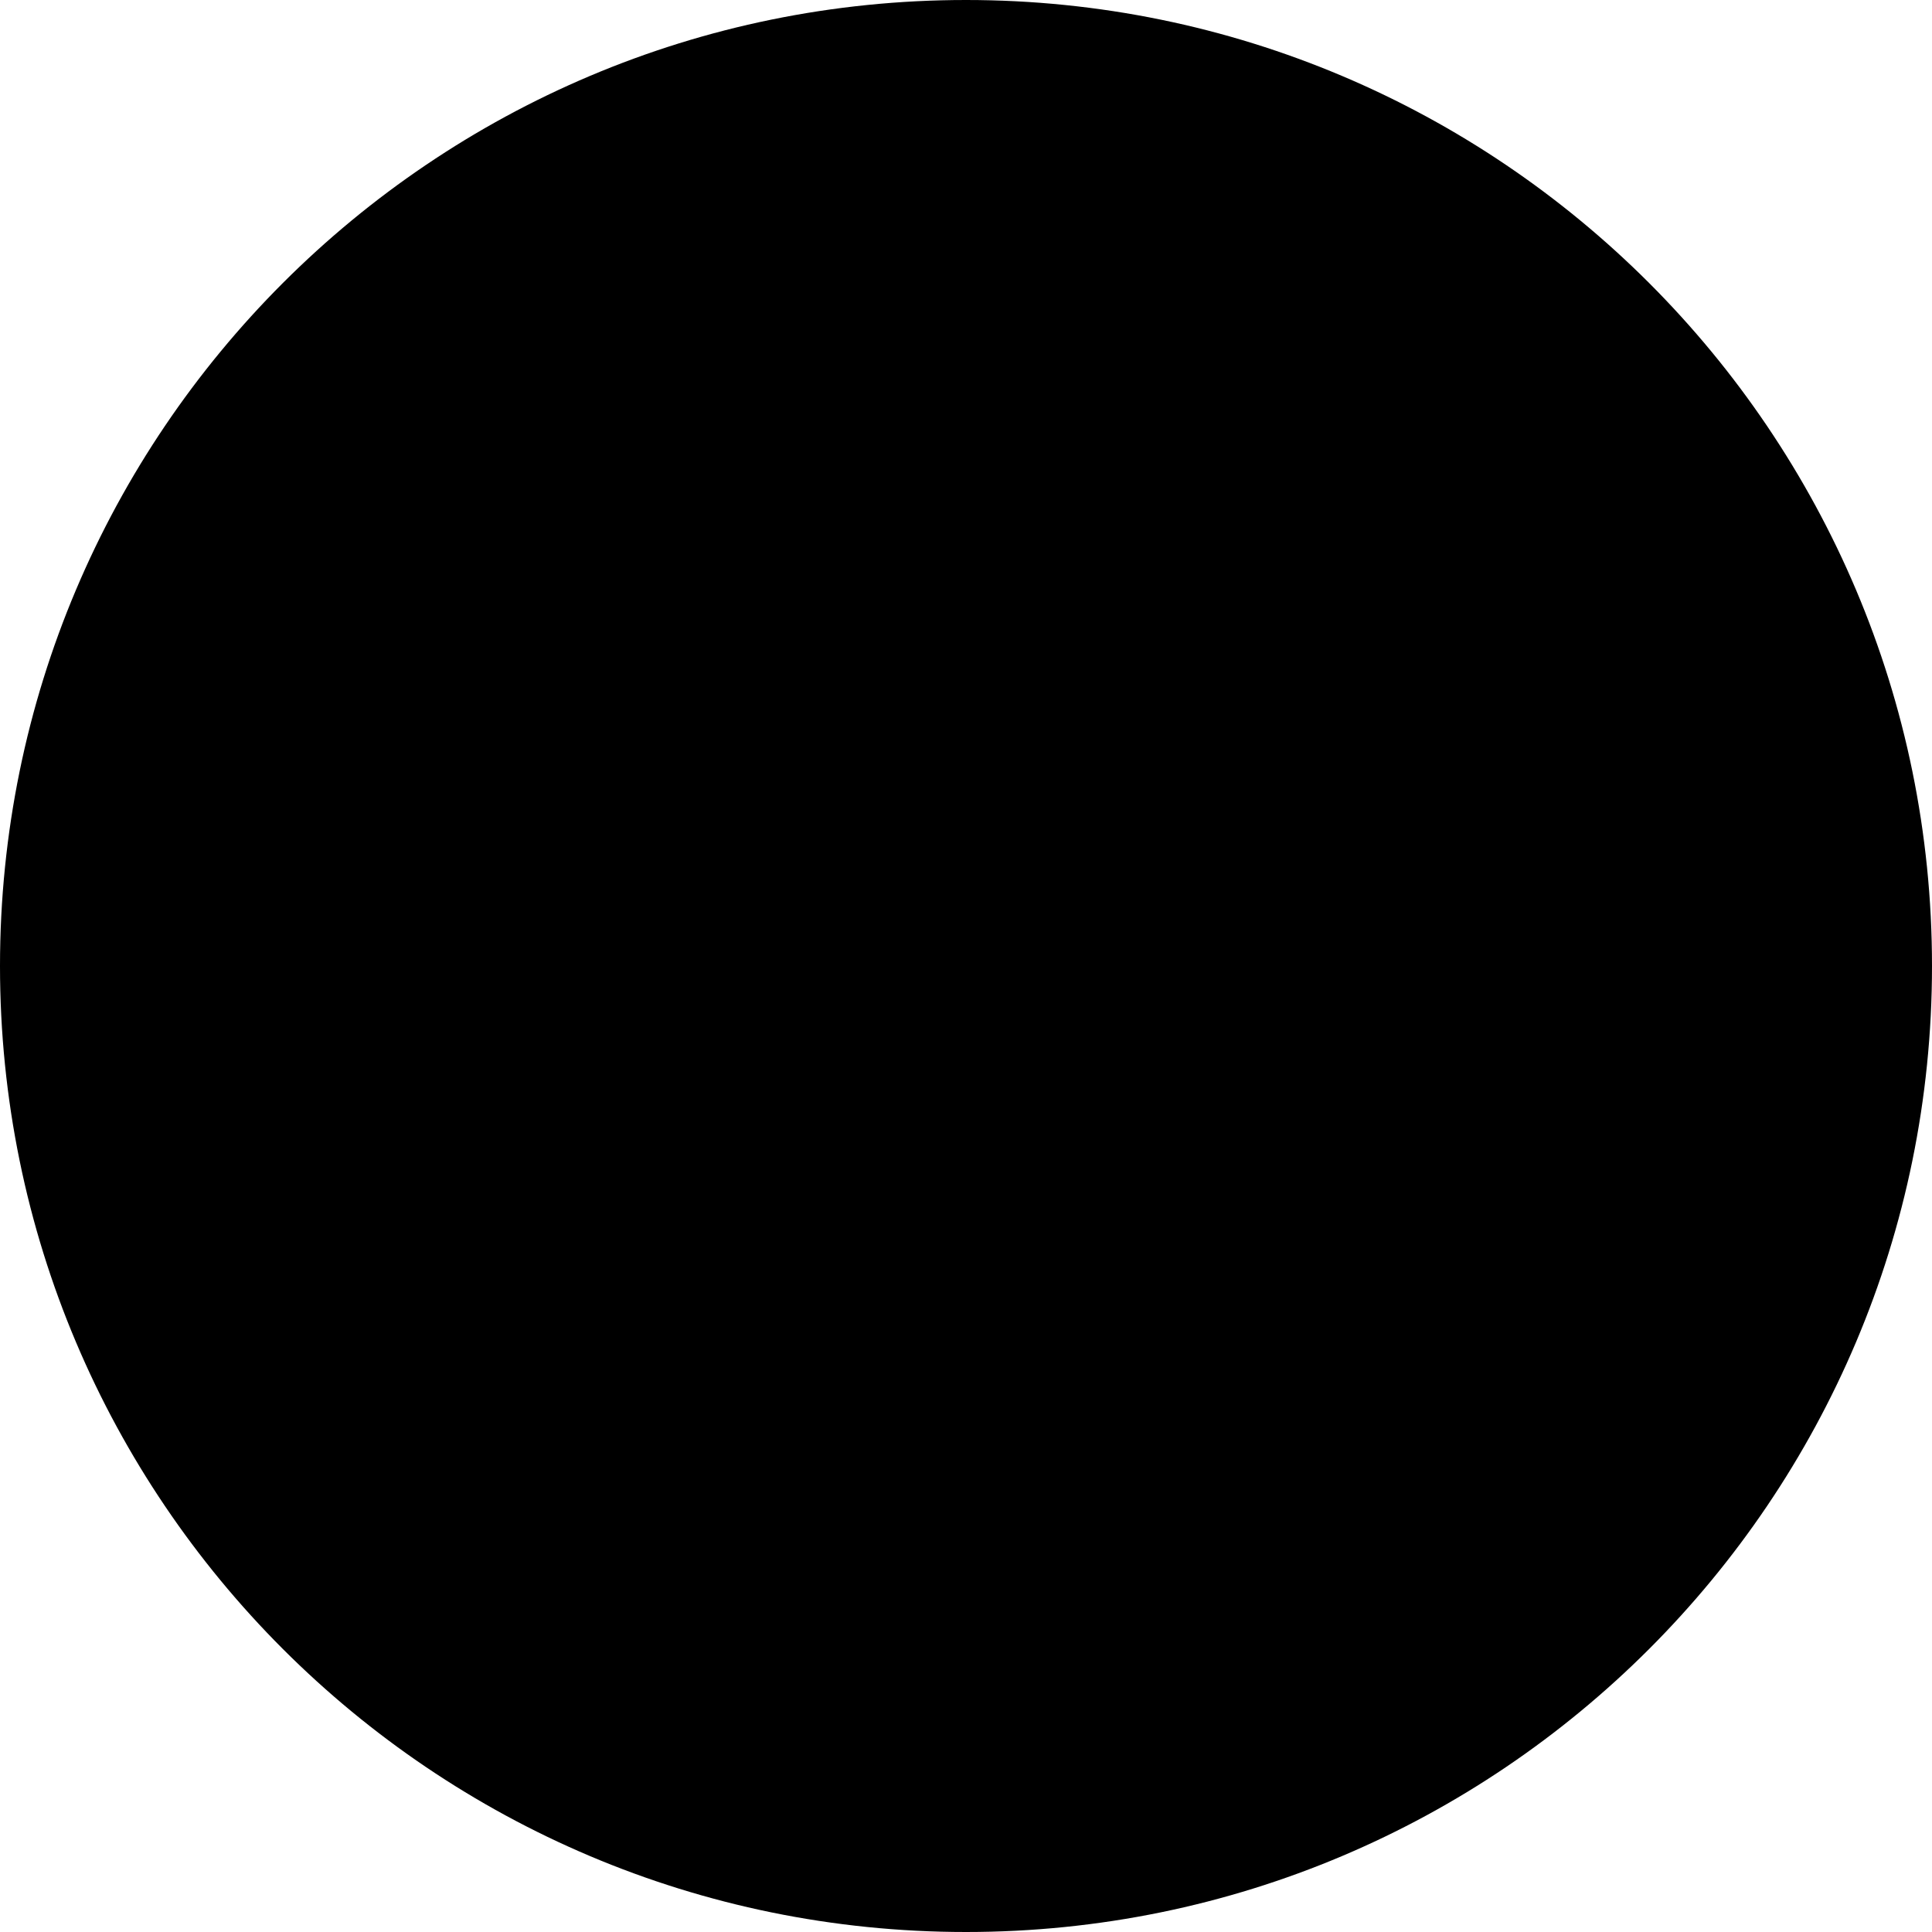
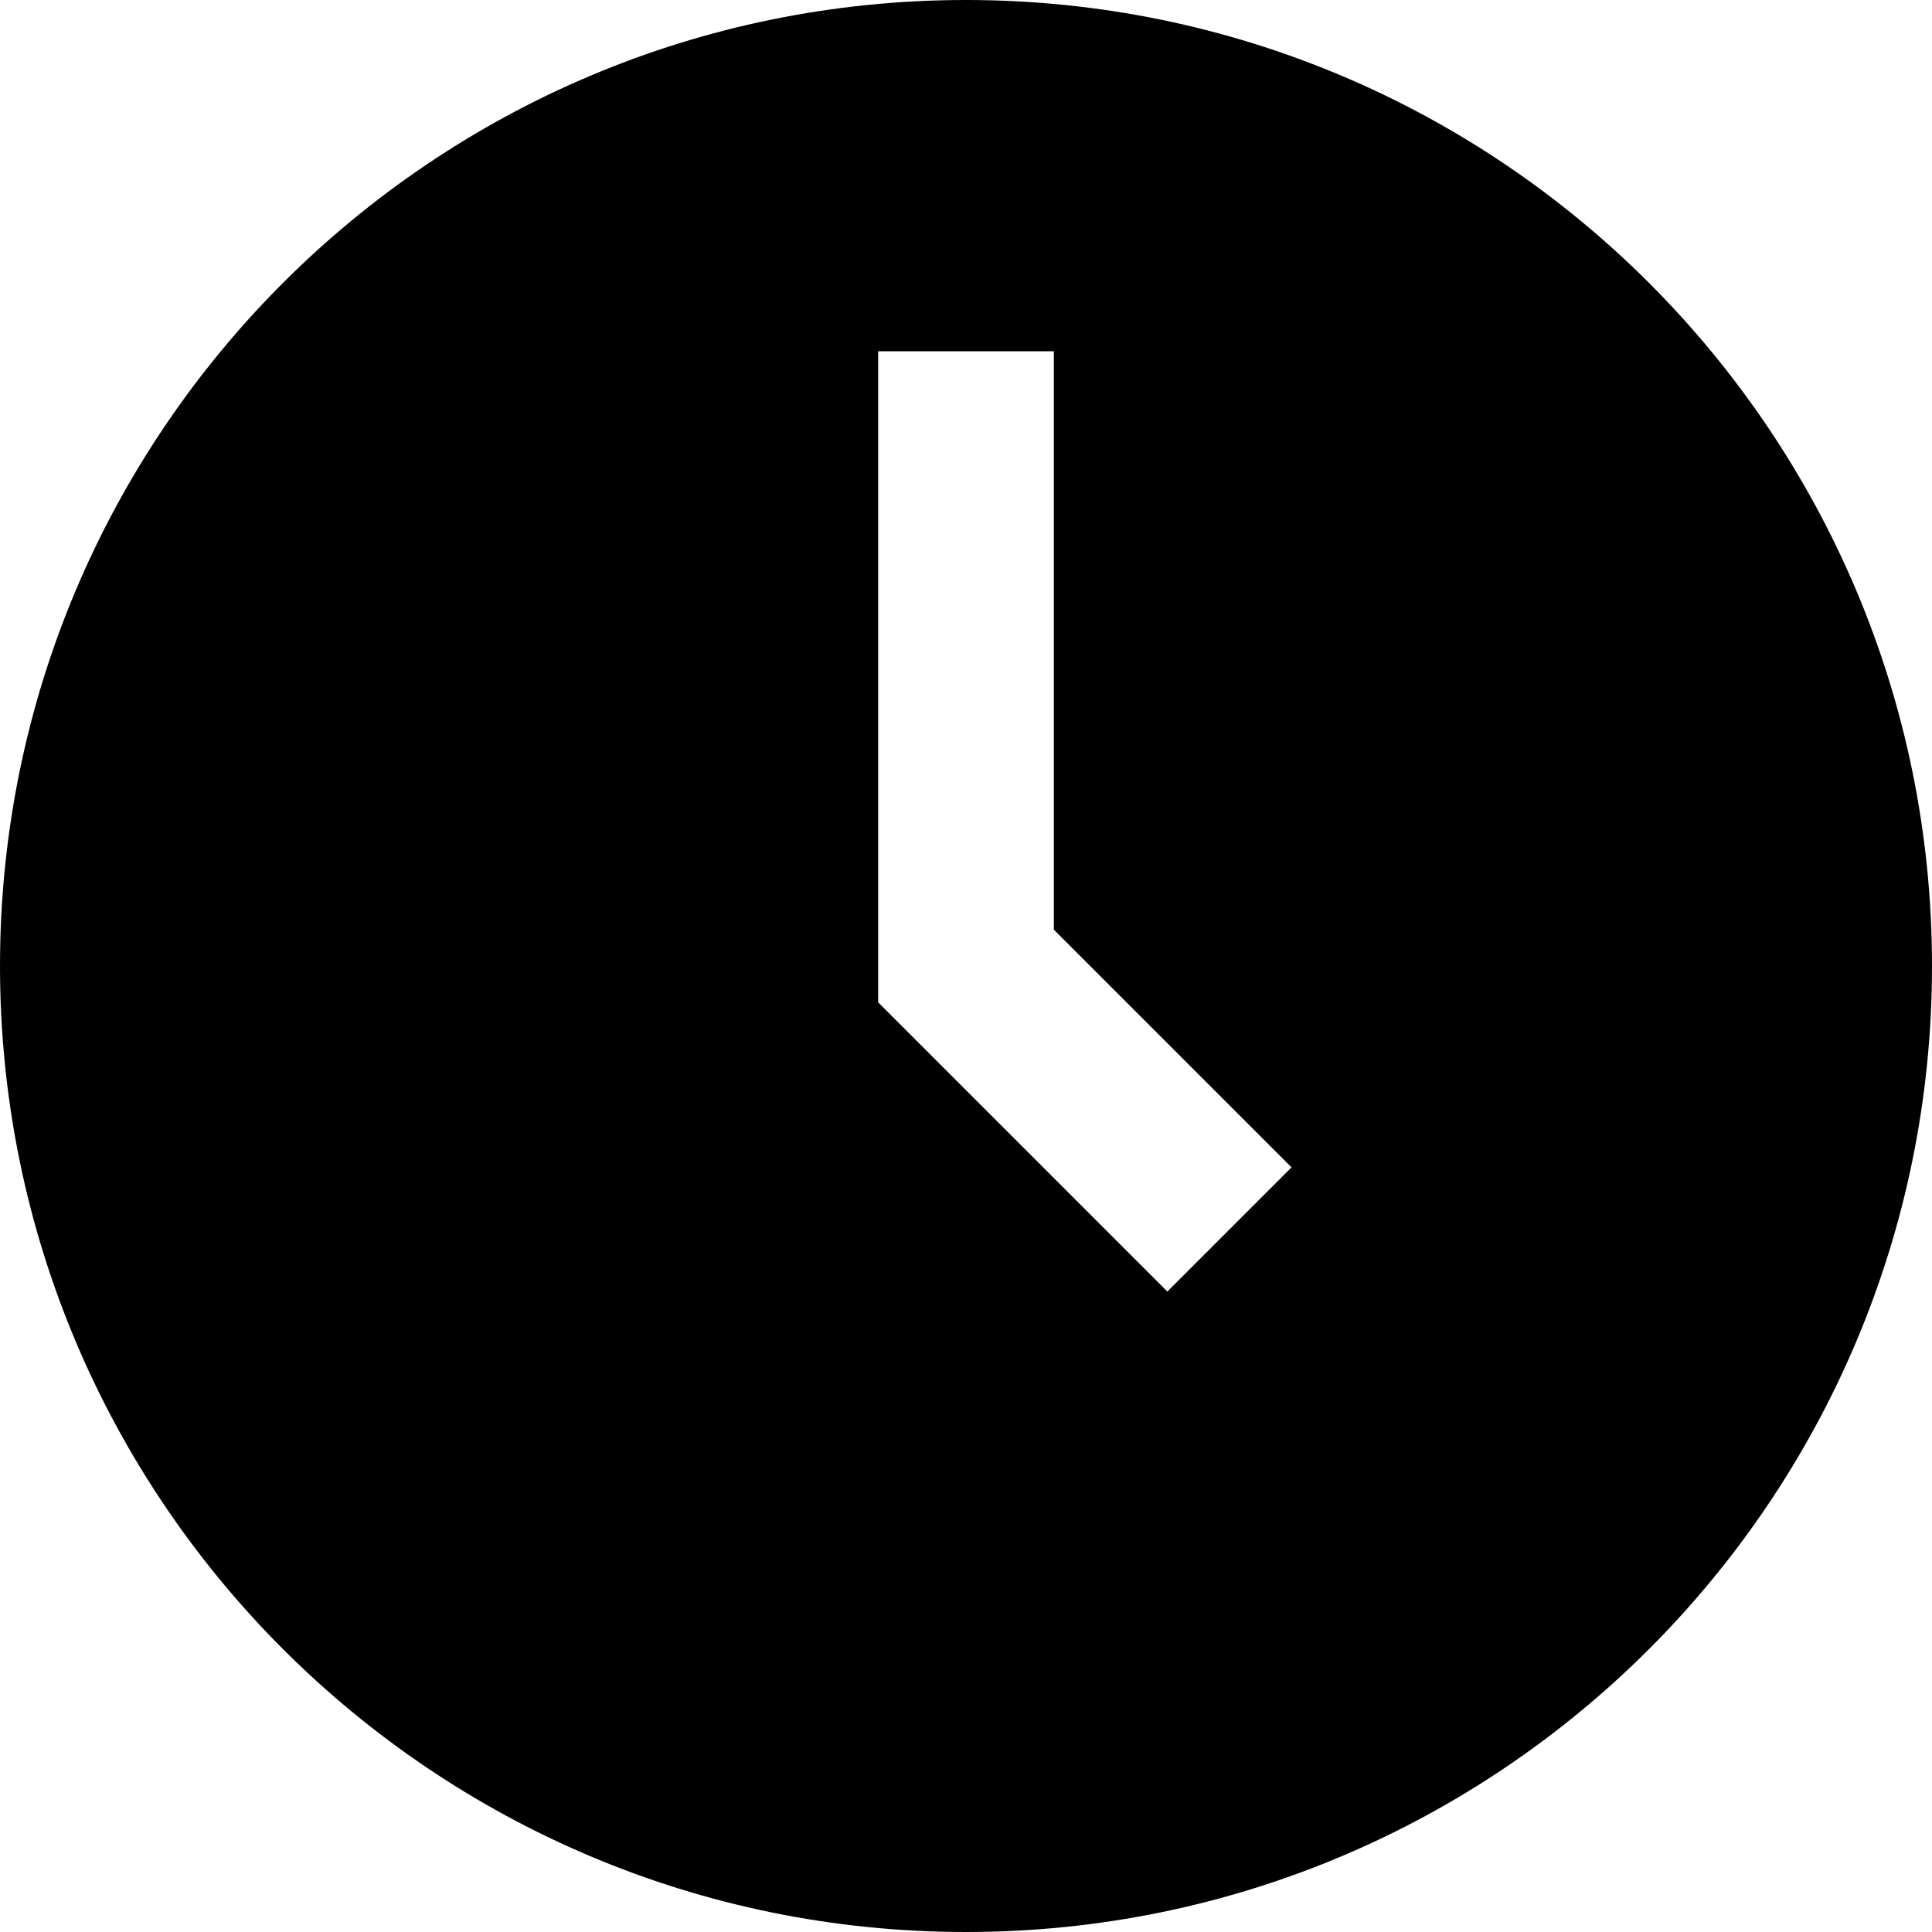
<svg xmlns="http://www.w3.org/2000/svg" viewBox="0 0 22 22">
-   <path d="M11 22C17.075 22 22 17.075 22 11C22 4.925 17.075 0 11 0C4.925 0 0 4.925 0 11C0 17.075 4.925 22 11 22ZM10 4V11.414L13.293 14.707L14.707 13.293L12 10.586V4H10Z" />
+   <path fill-rule="evenodd" clip-rule="evenodd" d="M11 22C17.075 22 22 17.075 22 11C22 4.925 17.075 0 11 0C4.925 0 0 4.925 0 11C0 17.075 4.925 22 11 22ZM10 4V11.414L13.293 14.707L14.707 13.293L12 10.586V4H10Z" />
</svg>
